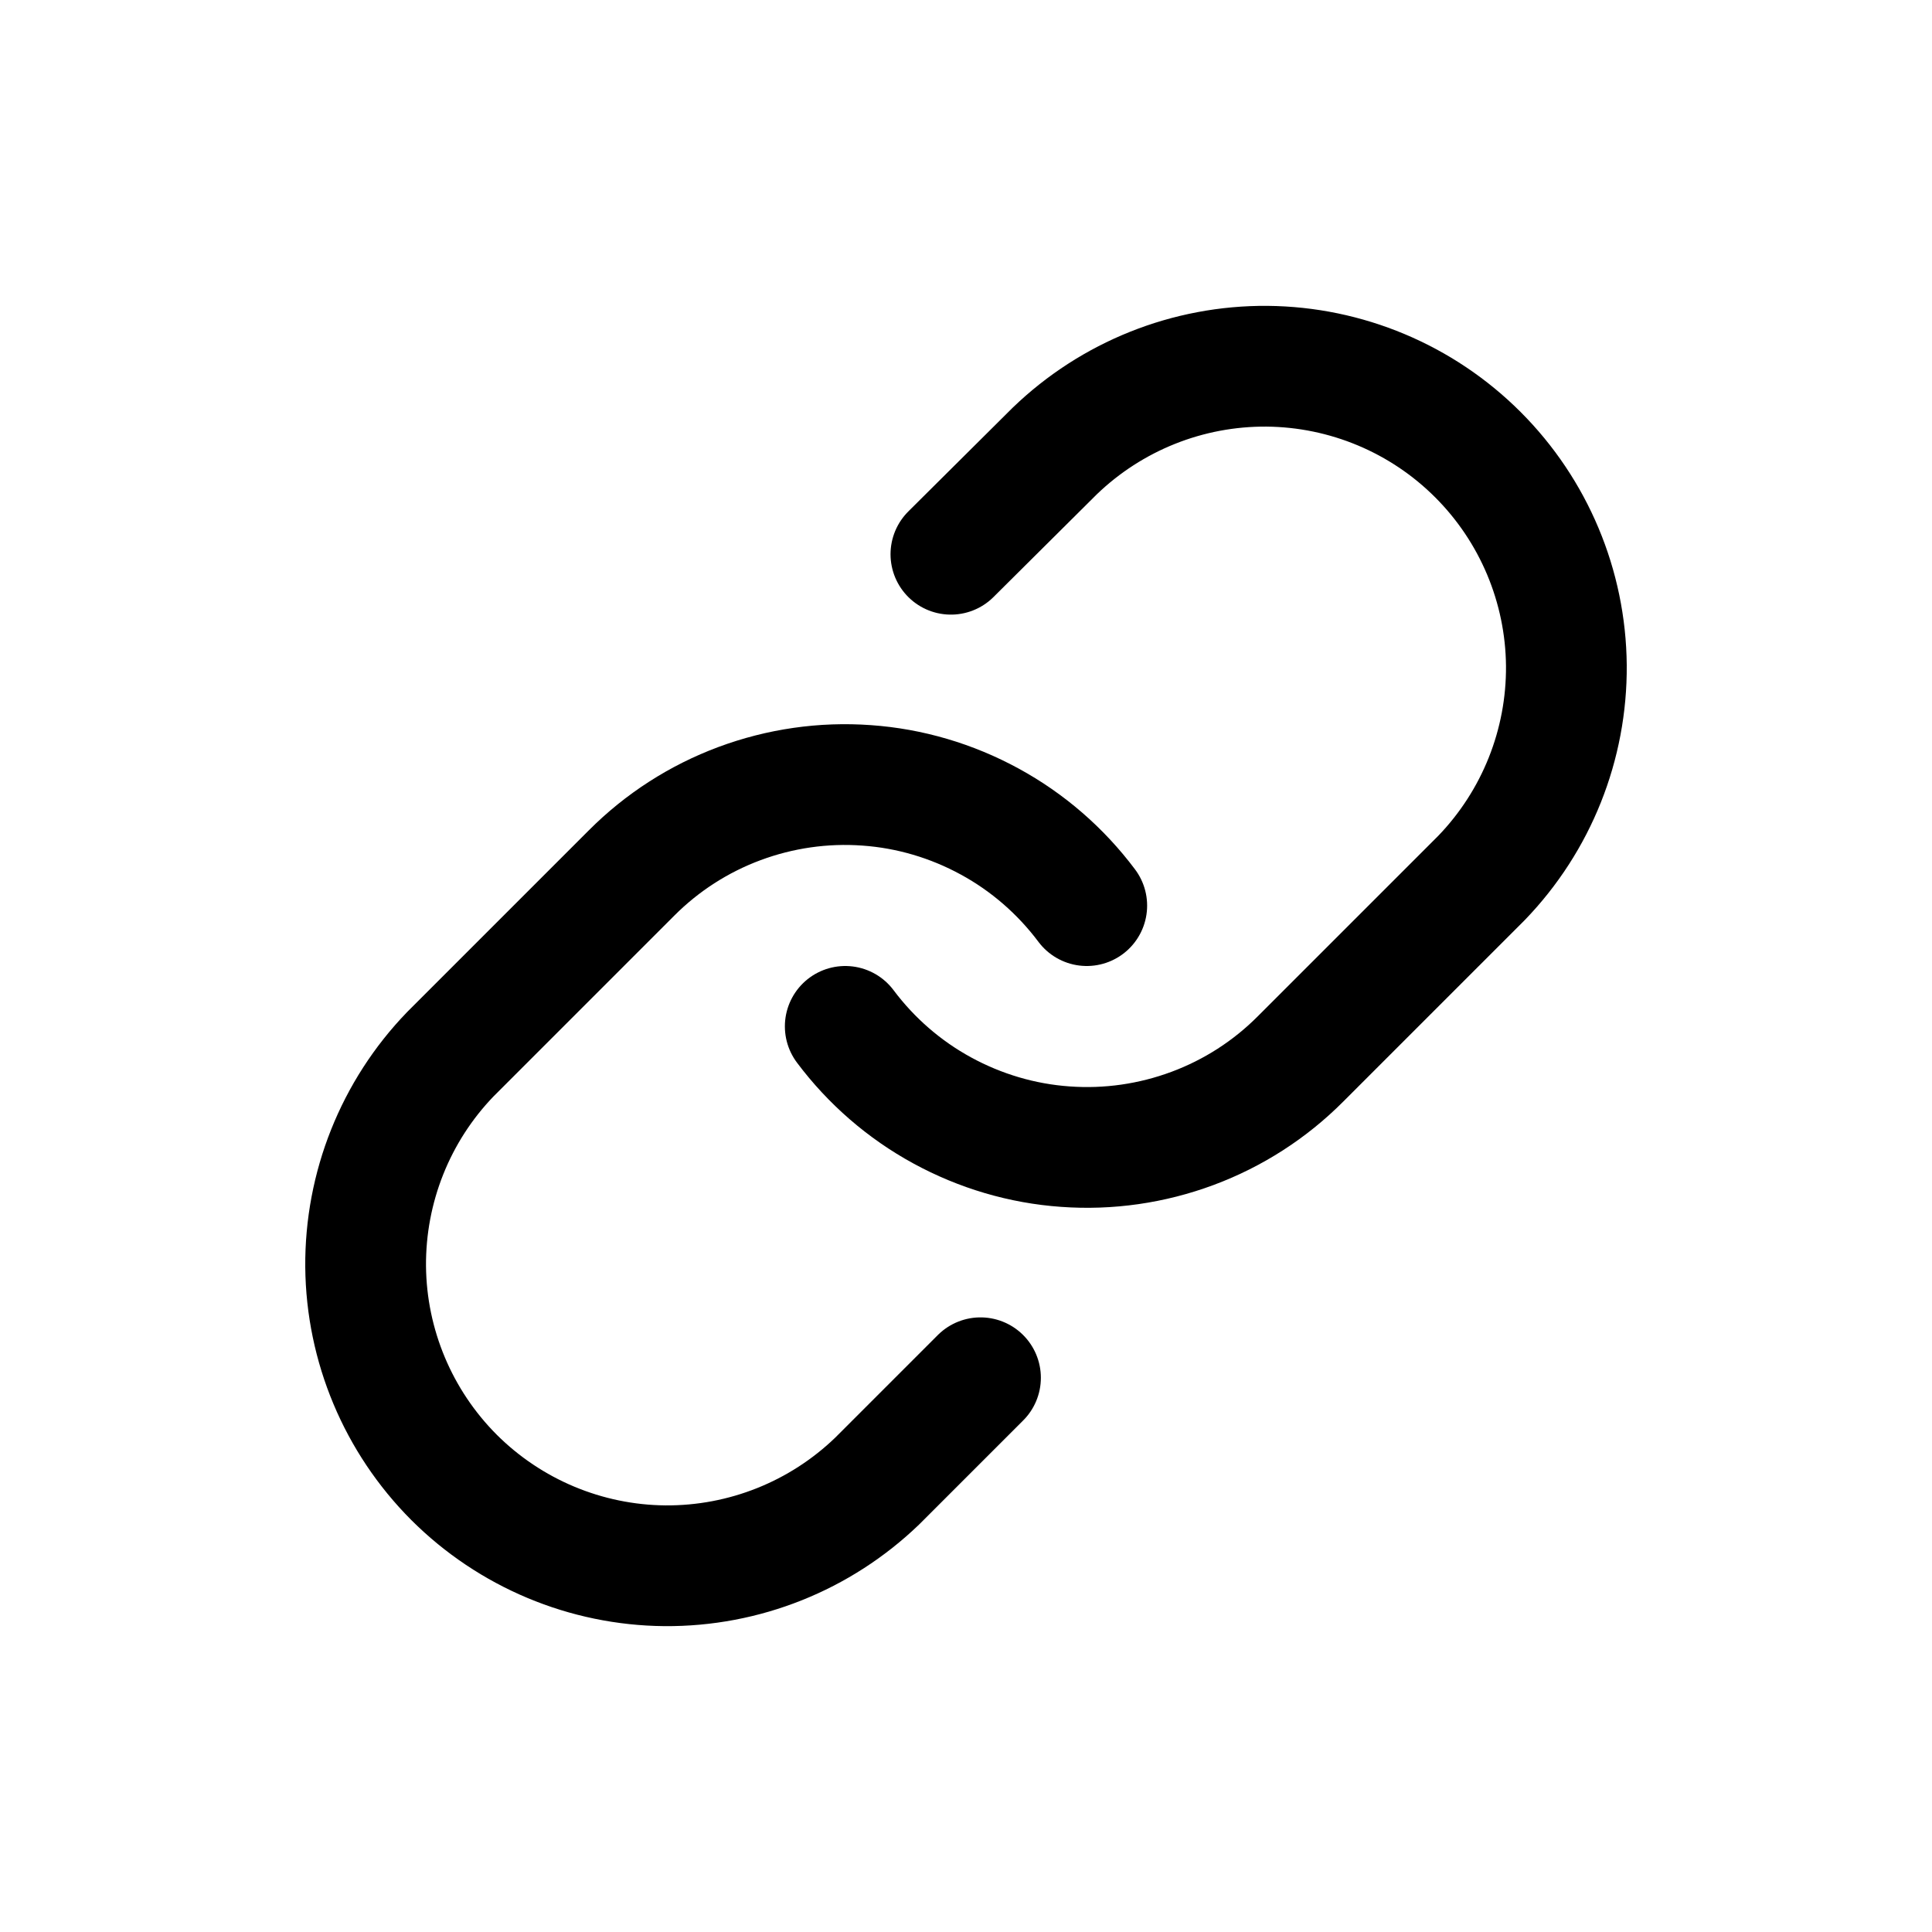
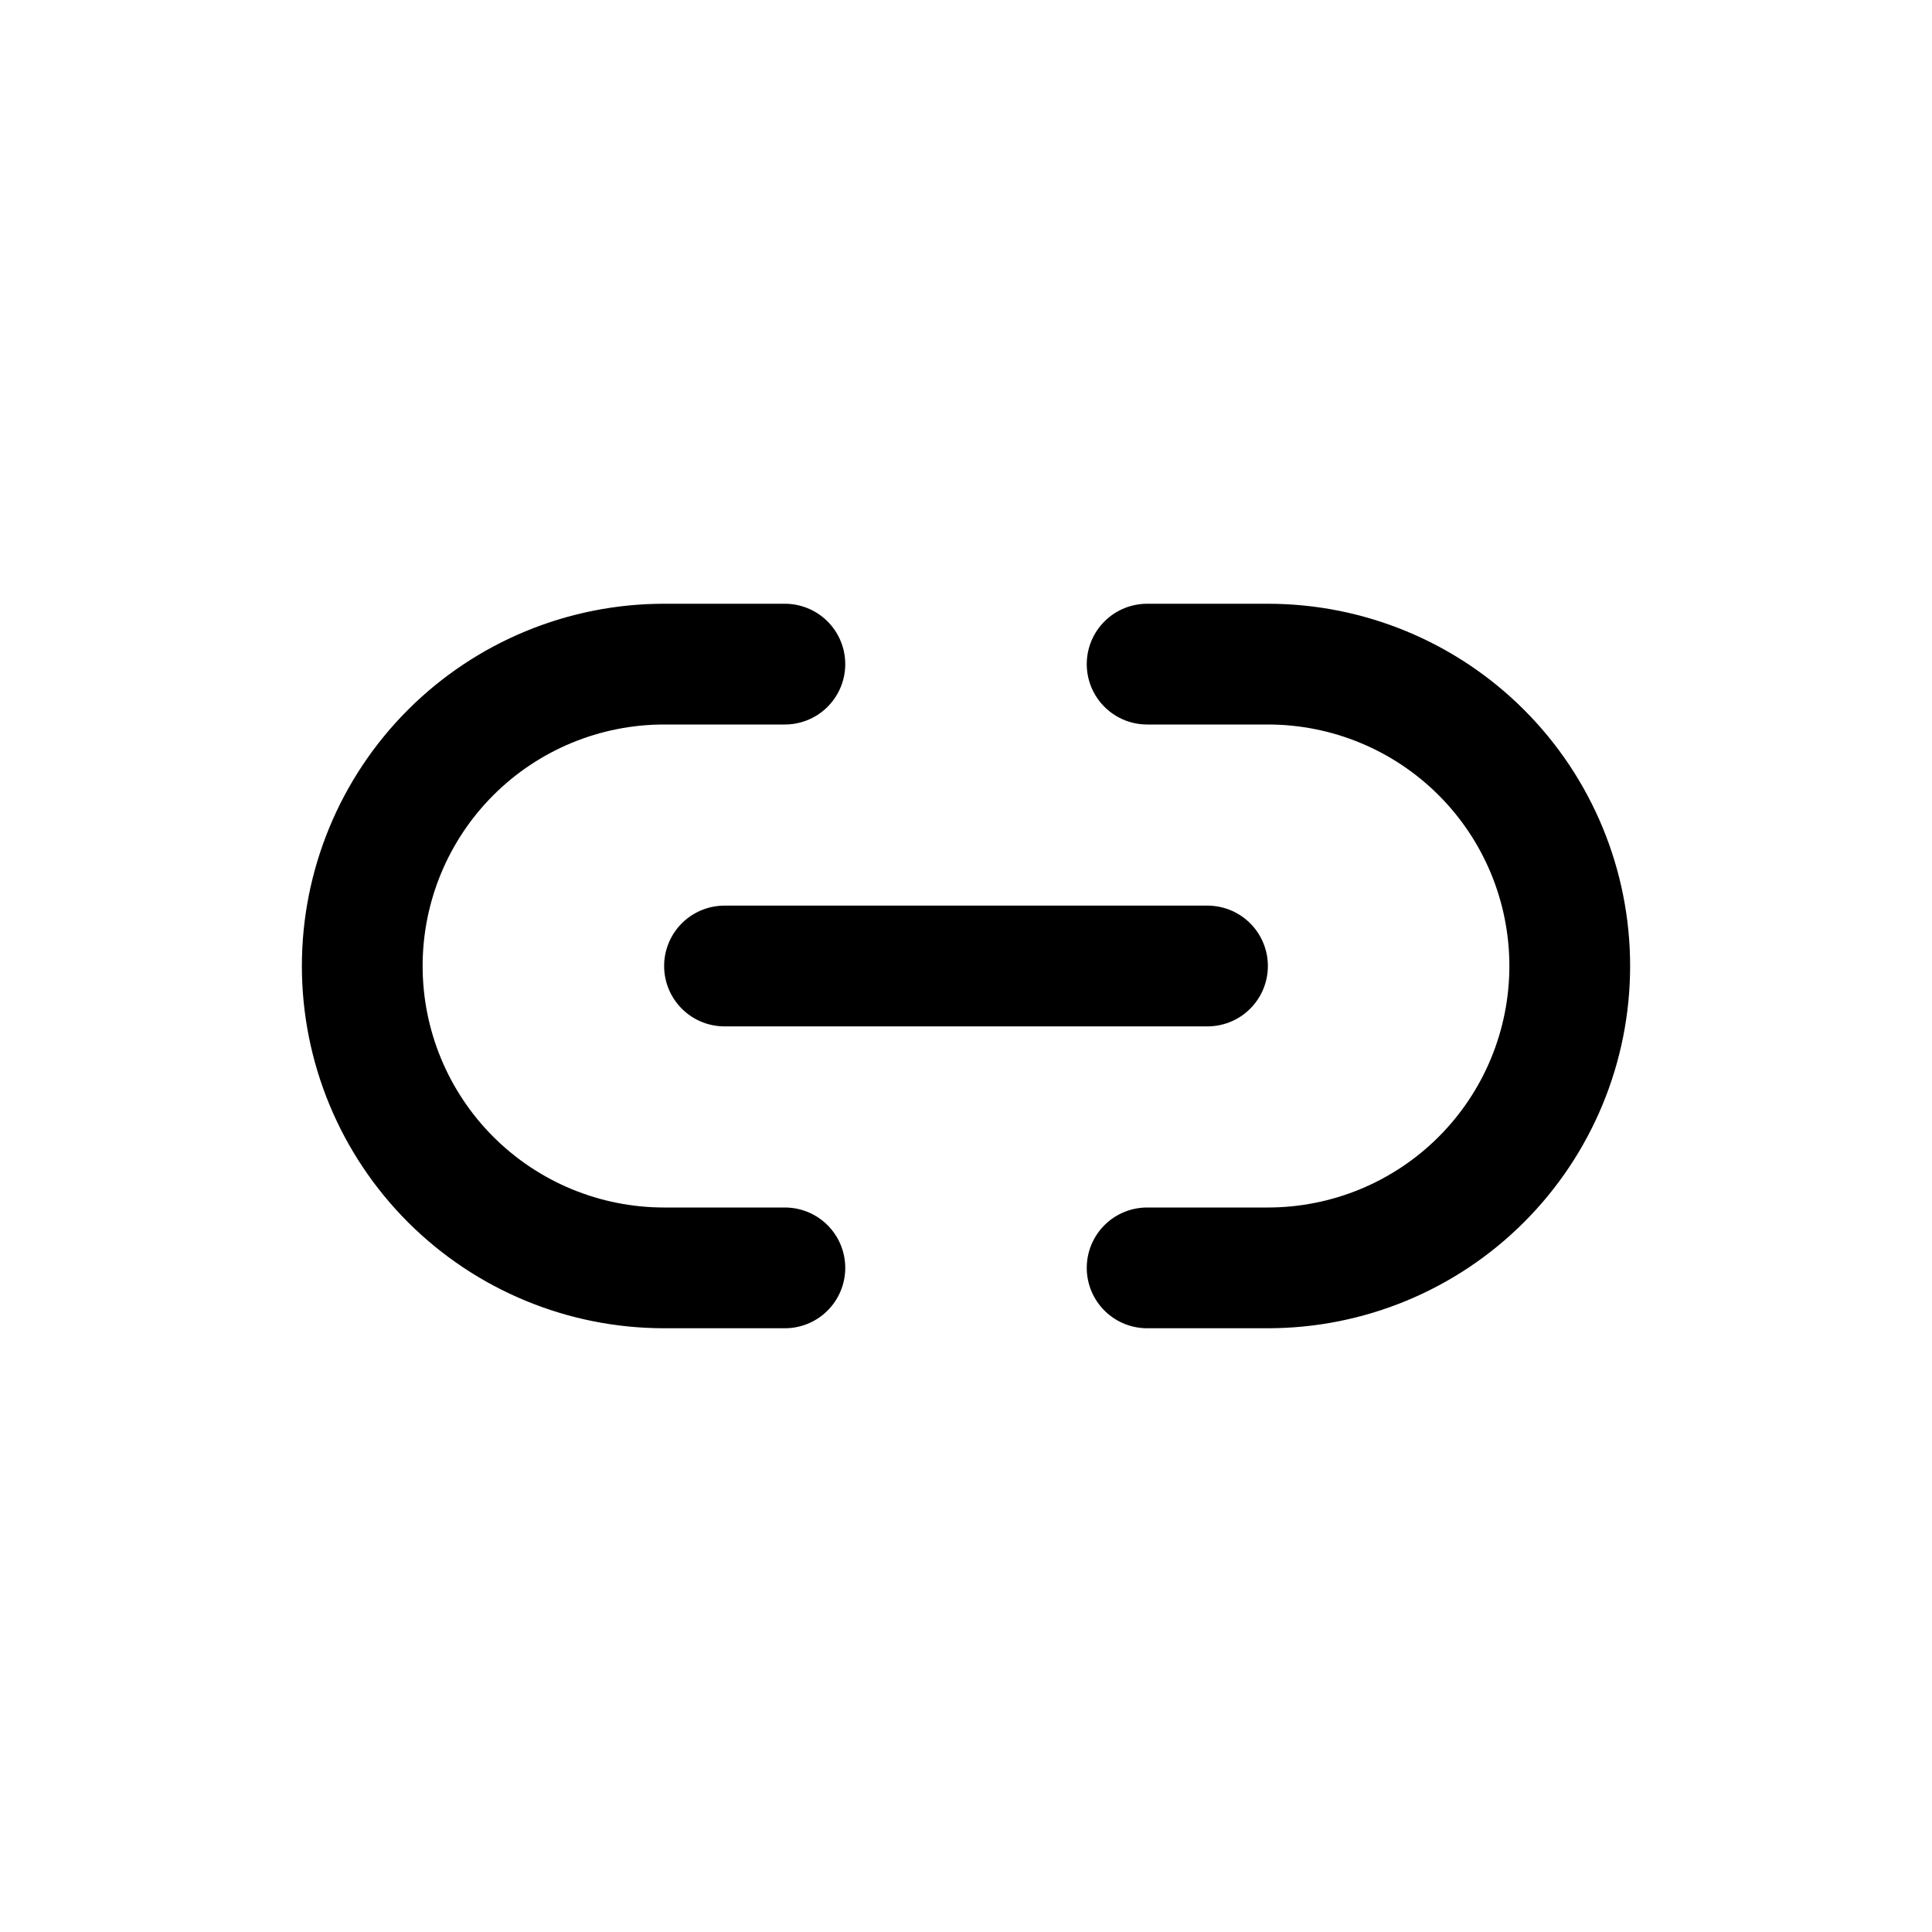
<svg xmlns="http://www.w3.org/2000/svg" width="16" height="16" viewBox="0 0 16 16" fill="none">
  <g id="paragraph-link[text,font,type,typography,editing,formatting]">
-     <path id="Vector" d="M7 8.5C7.215 8.787 7.489 9.025 7.803 9.196C8.118 9.368 8.466 9.471 8.823 9.496C9.181 9.522 9.54 9.47 9.876 9.345C10.212 9.22 10.517 9.024 10.77 8.77L12.27 7.27C12.725 6.798 12.977 6.167 12.972 5.511C12.966 4.856 12.703 4.229 12.239 3.765C11.776 3.302 11.149 3.039 10.493 3.033C9.838 3.028 9.207 3.28 8.735 3.735L7.875 4.59" stroke="black" stroke-linecap="round" stroke-linejoin="round" />
-     <path id="Vector_2" d="M9 7.5C8.785 7.213 8.511 6.975 8.197 6.804C7.882 6.632 7.534 6.529 7.177 6.504C6.819 6.478 6.46 6.53 6.124 6.655C5.788 6.78 5.483 6.976 5.23 7.23L3.73 8.73C3.275 9.201 3.023 9.833 3.028 10.489C3.034 11.144 3.297 11.771 3.76 12.235C4.224 12.698 4.851 12.961 5.506 12.967C6.162 12.972 6.793 12.72 7.265 12.265L8.12 11.41" stroke="black" stroke-linecap="round" stroke-linejoin="round" />
+     <path id="Vector" d="M6.5 10.5H5.5C4.837 10.5 4.201 10.237 3.732 9.768C3.263 9.299 3 8.663 3 8C3 7.337 3.263 6.701 3.732 6.232C4.201 5.763 4.837 5.5 5.5 5.5H6.5" stroke="black" stroke-linecap="round" stroke-linejoin="round" />
+     <path id="Vector_2" d="M9.5 5.5H10.5C11.163 5.5 11.799 5.763 12.268 6.232C12.737 6.701 13 7.337 13 8C13 8.663 12.737 9.299 12.268 9.768C11.799 10.237 11.163 10.5 10.5 10.5H9.5" stroke="black" stroke-linecap="round" stroke-linejoin="round" />
+     <path id="Vector_3" d="M6 8H10" stroke="black" stroke-linecap="round" stroke-linejoin="round" />
  </g>
</svg>
